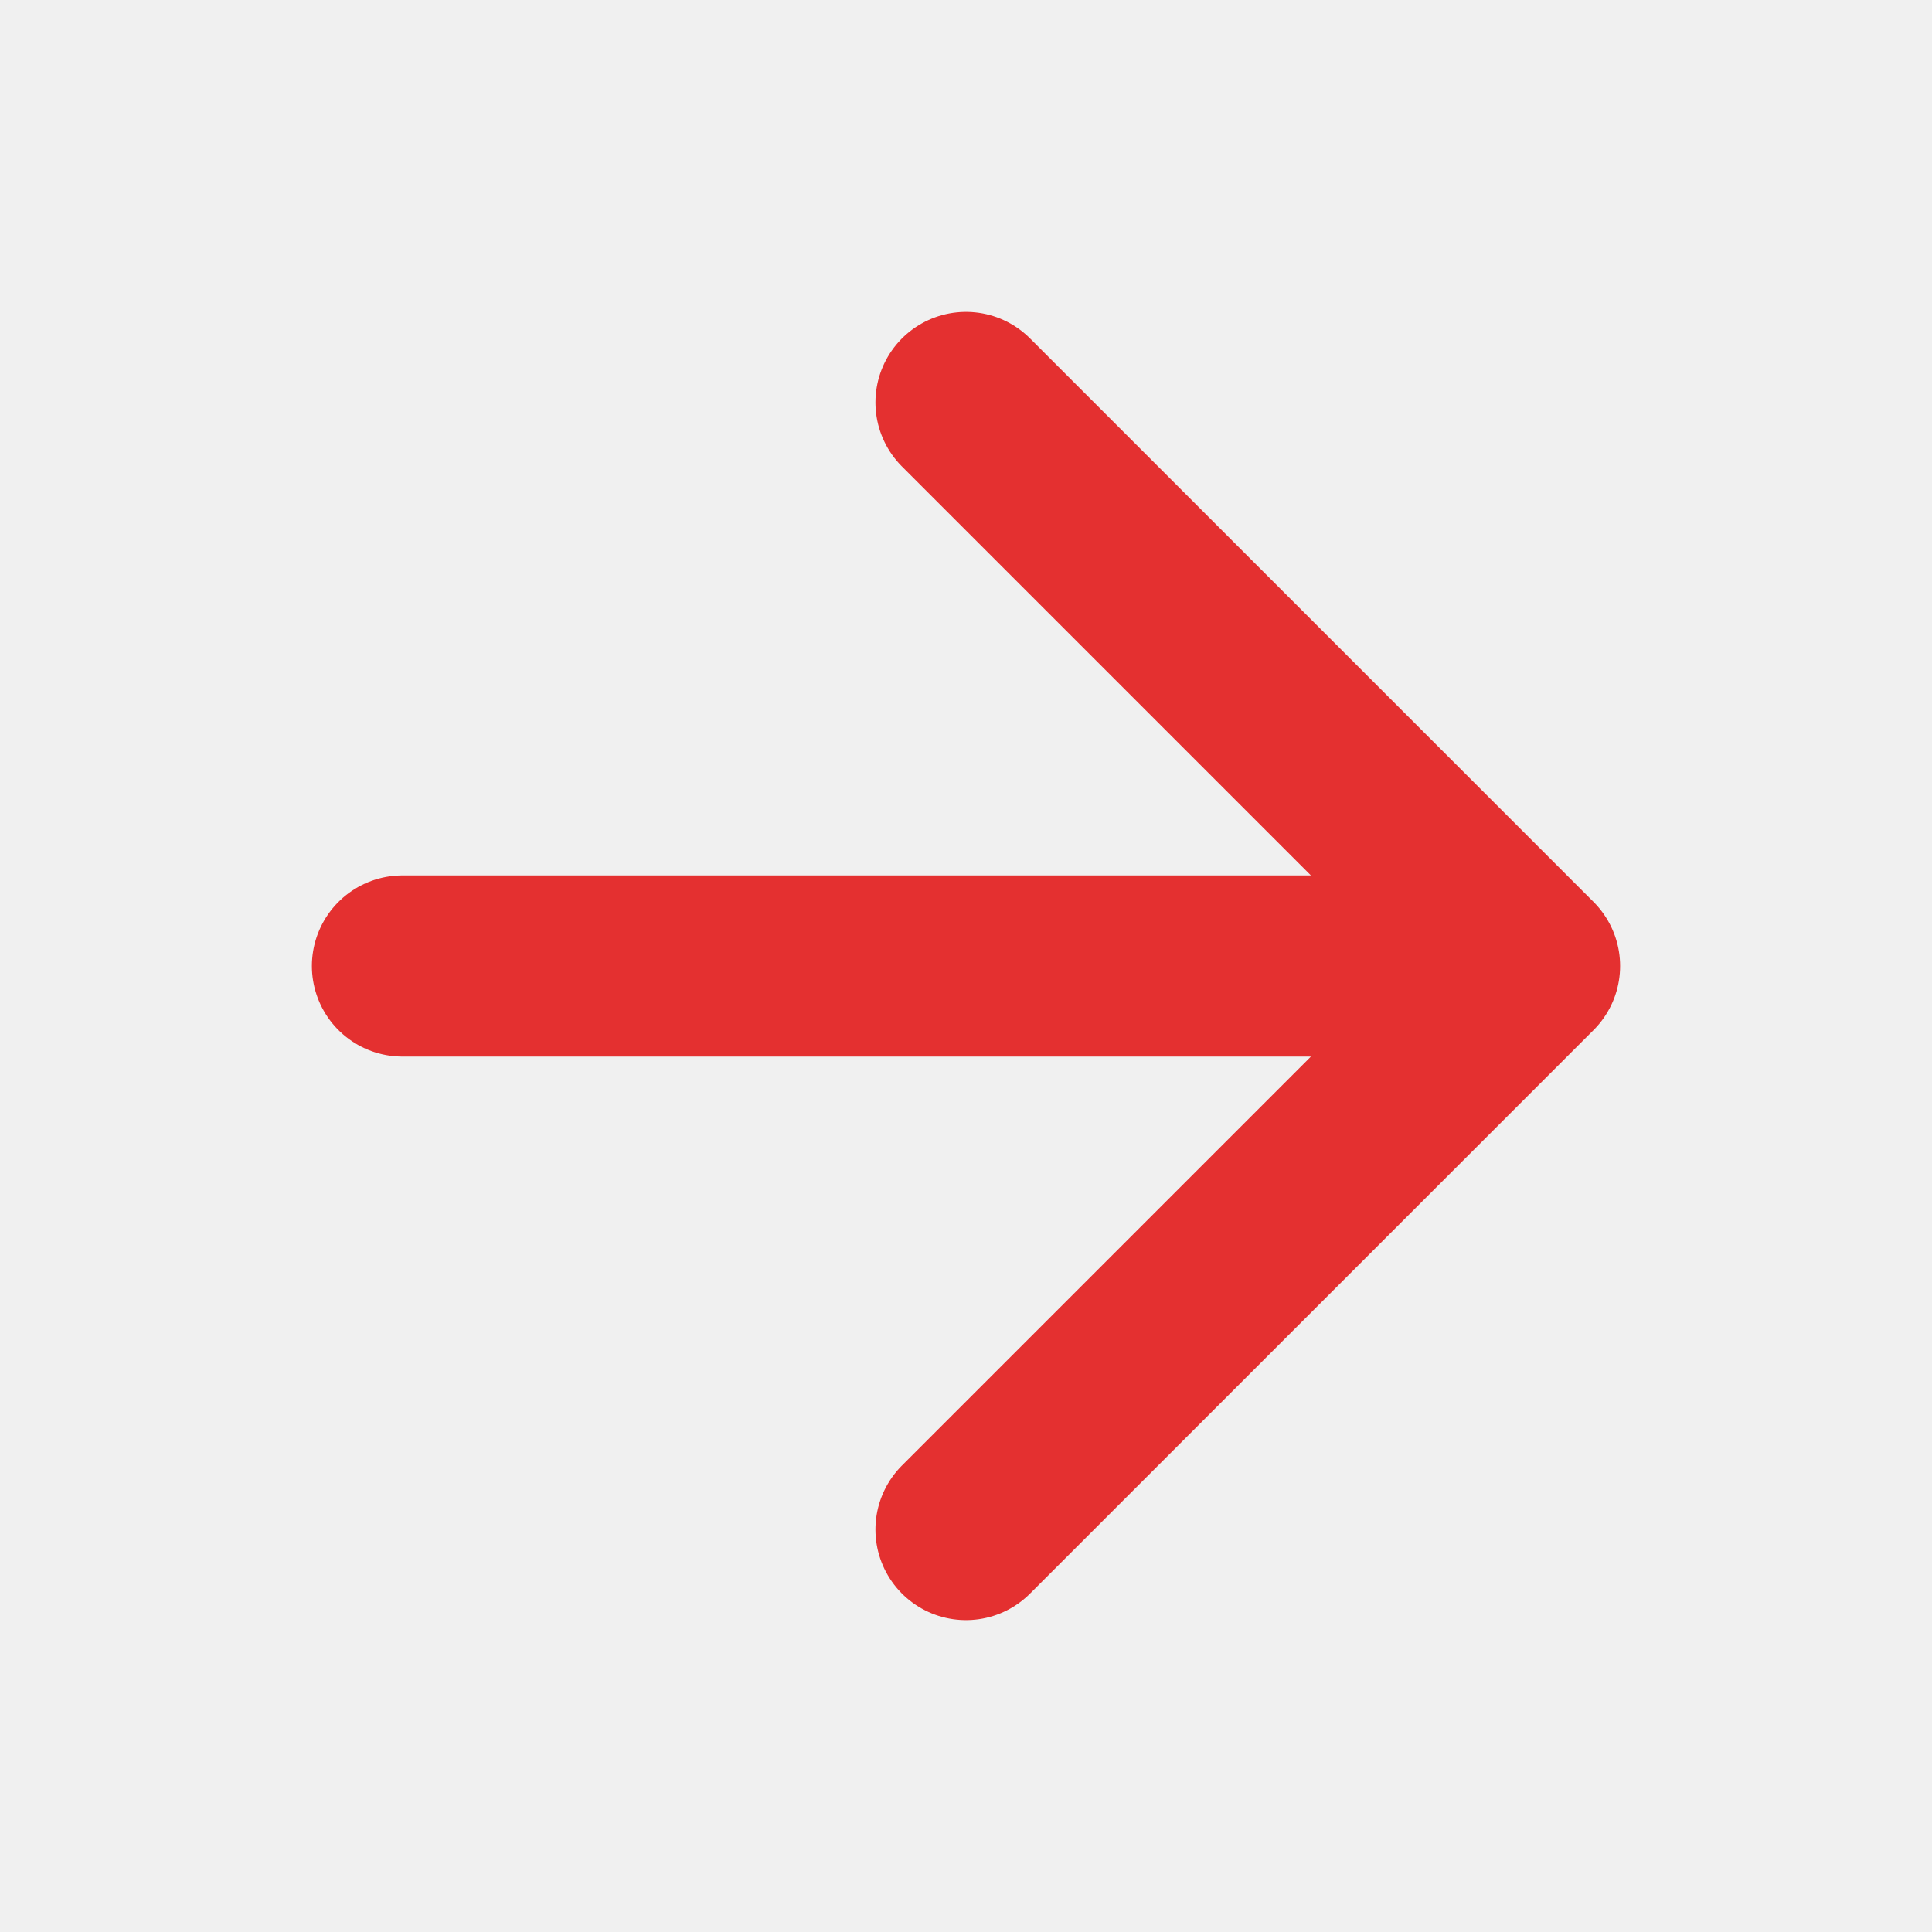
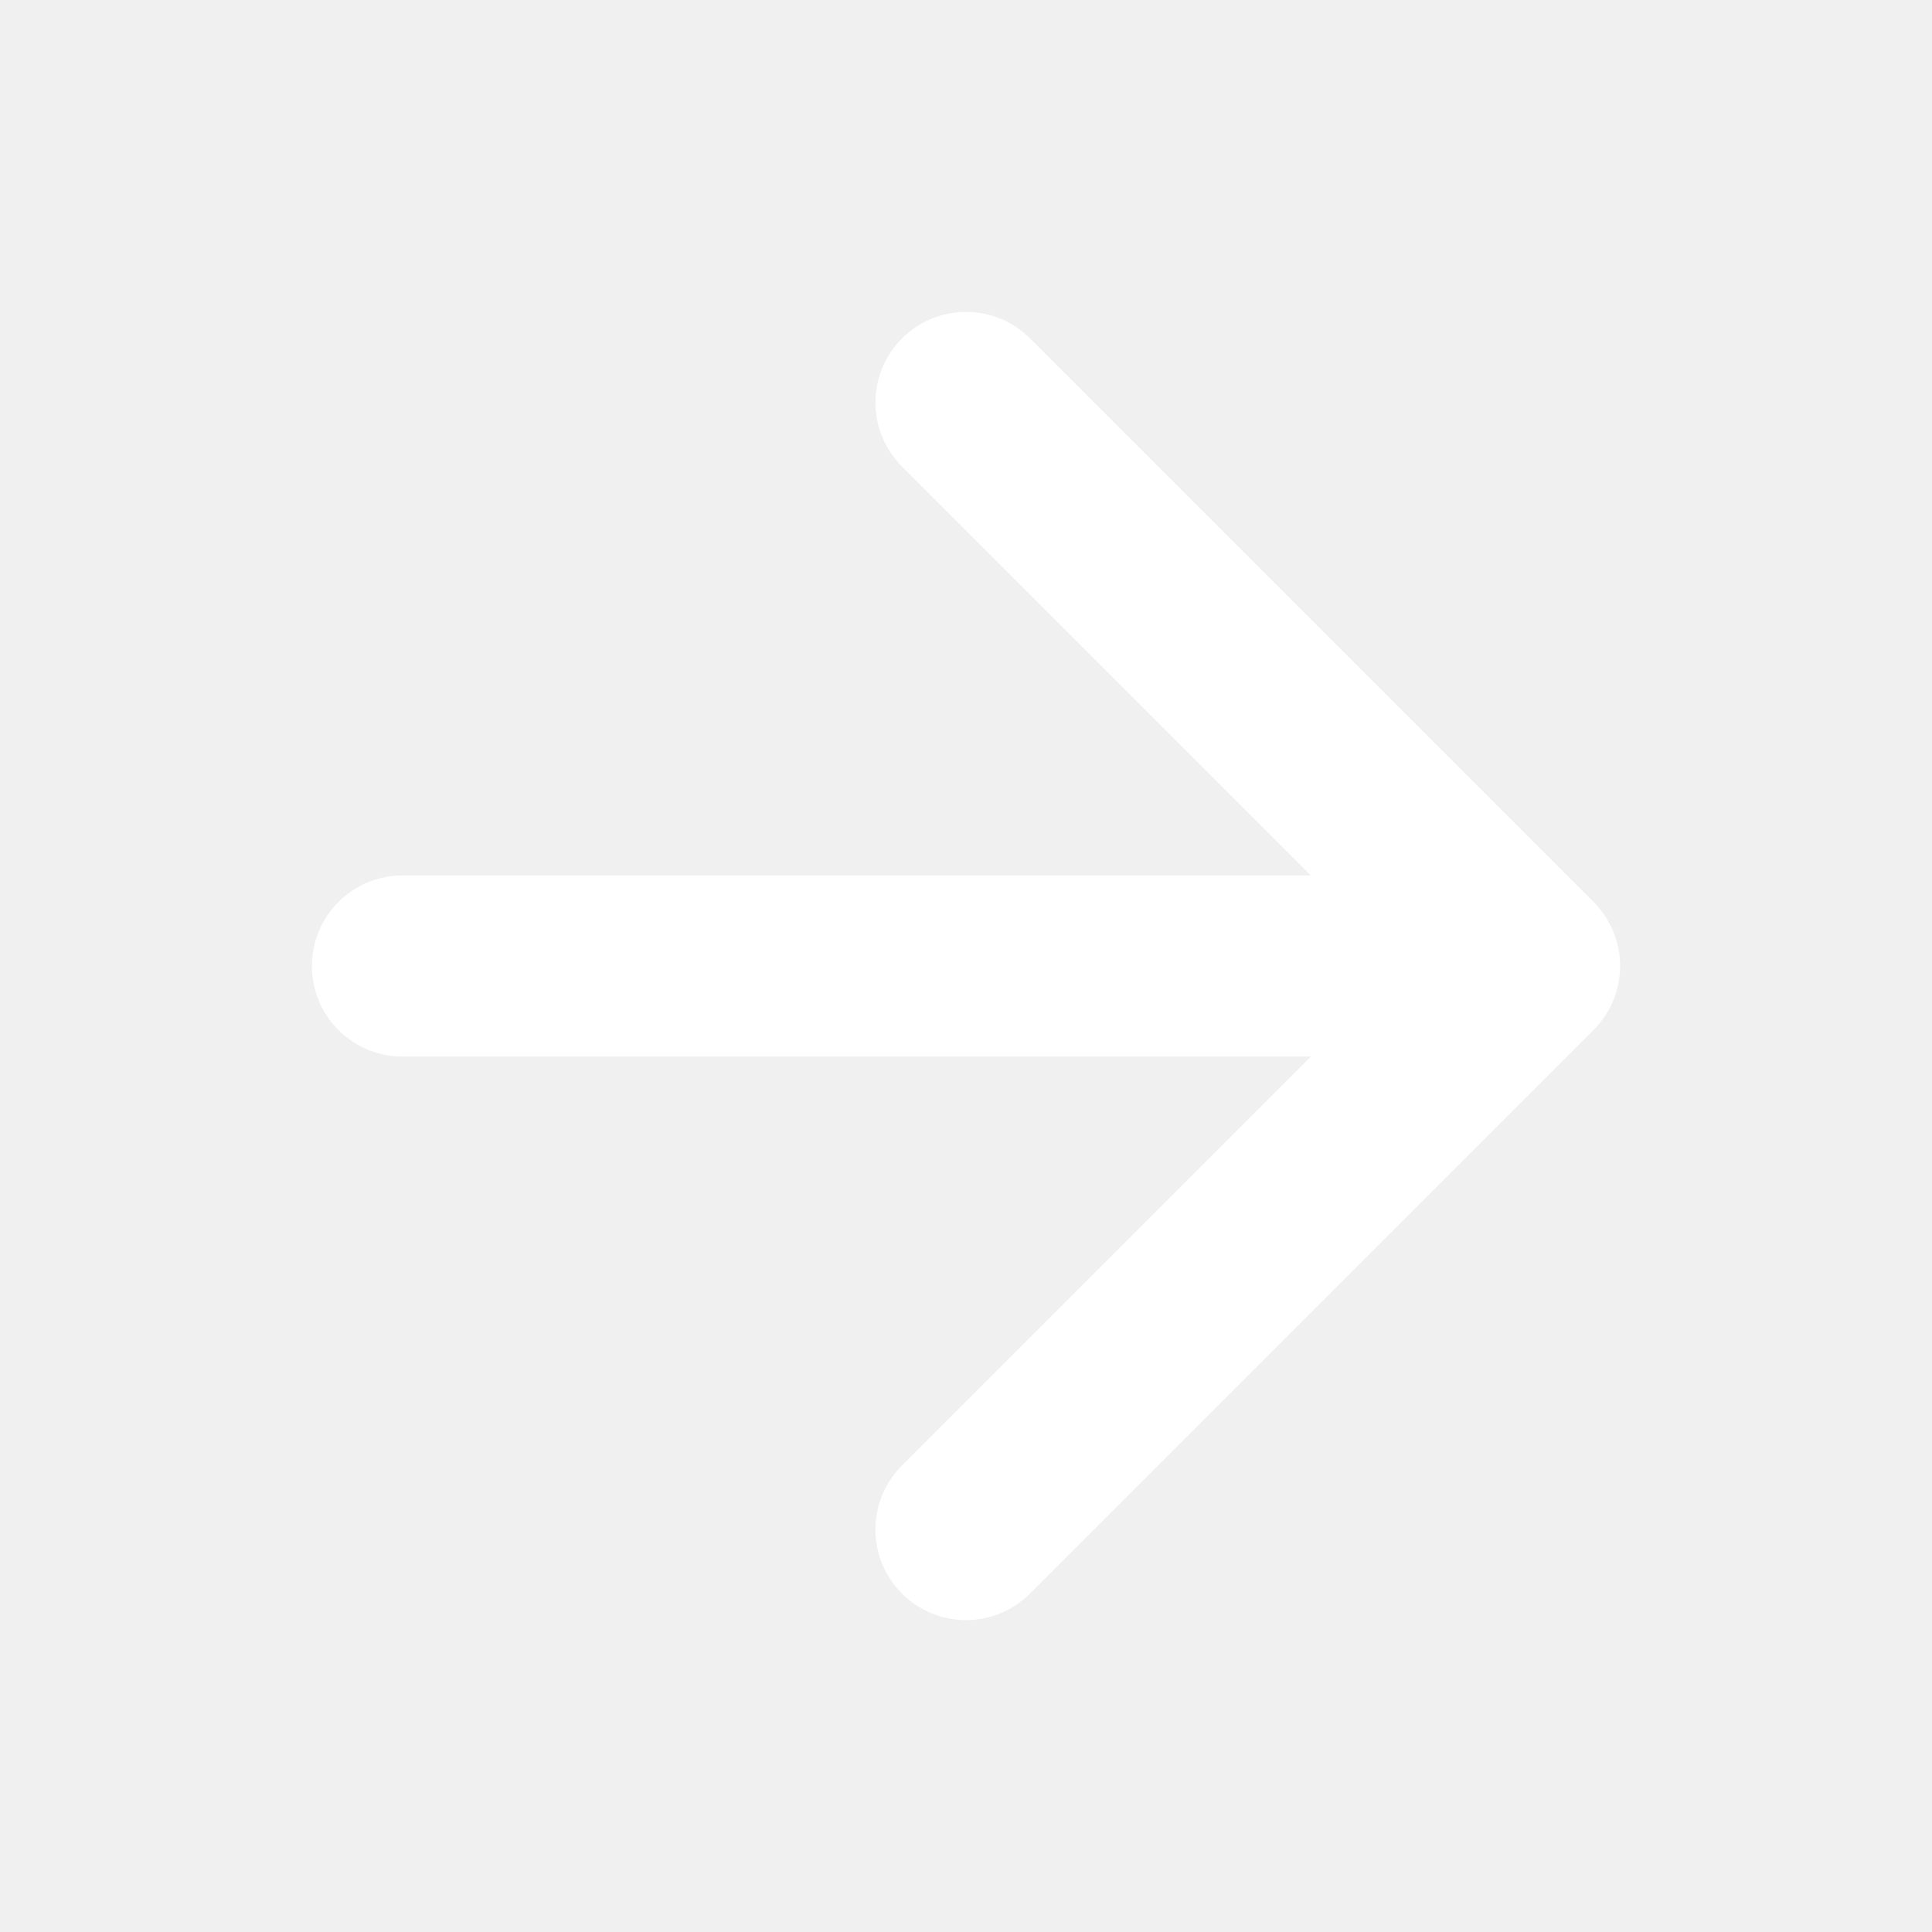
<svg xmlns="http://www.w3.org/2000/svg" width="16" height="16" viewBox="0 0 16 16" fill="none">
-   <path d="M3.333 8H12.667M12.667 8L8 3.333M12.667 8L8 12.667" stroke="#E43030" stroke-width="1.5" stroke-linecap="round" stroke-linejoin="round" />
+   <path d="M3.333 8H12.667M12.667 8L8 3.333M12.667 8L8 12.667" stroke="#fff" stroke-width="1.5" stroke-linecap="round" stroke-linejoin="round" />
</svg>
